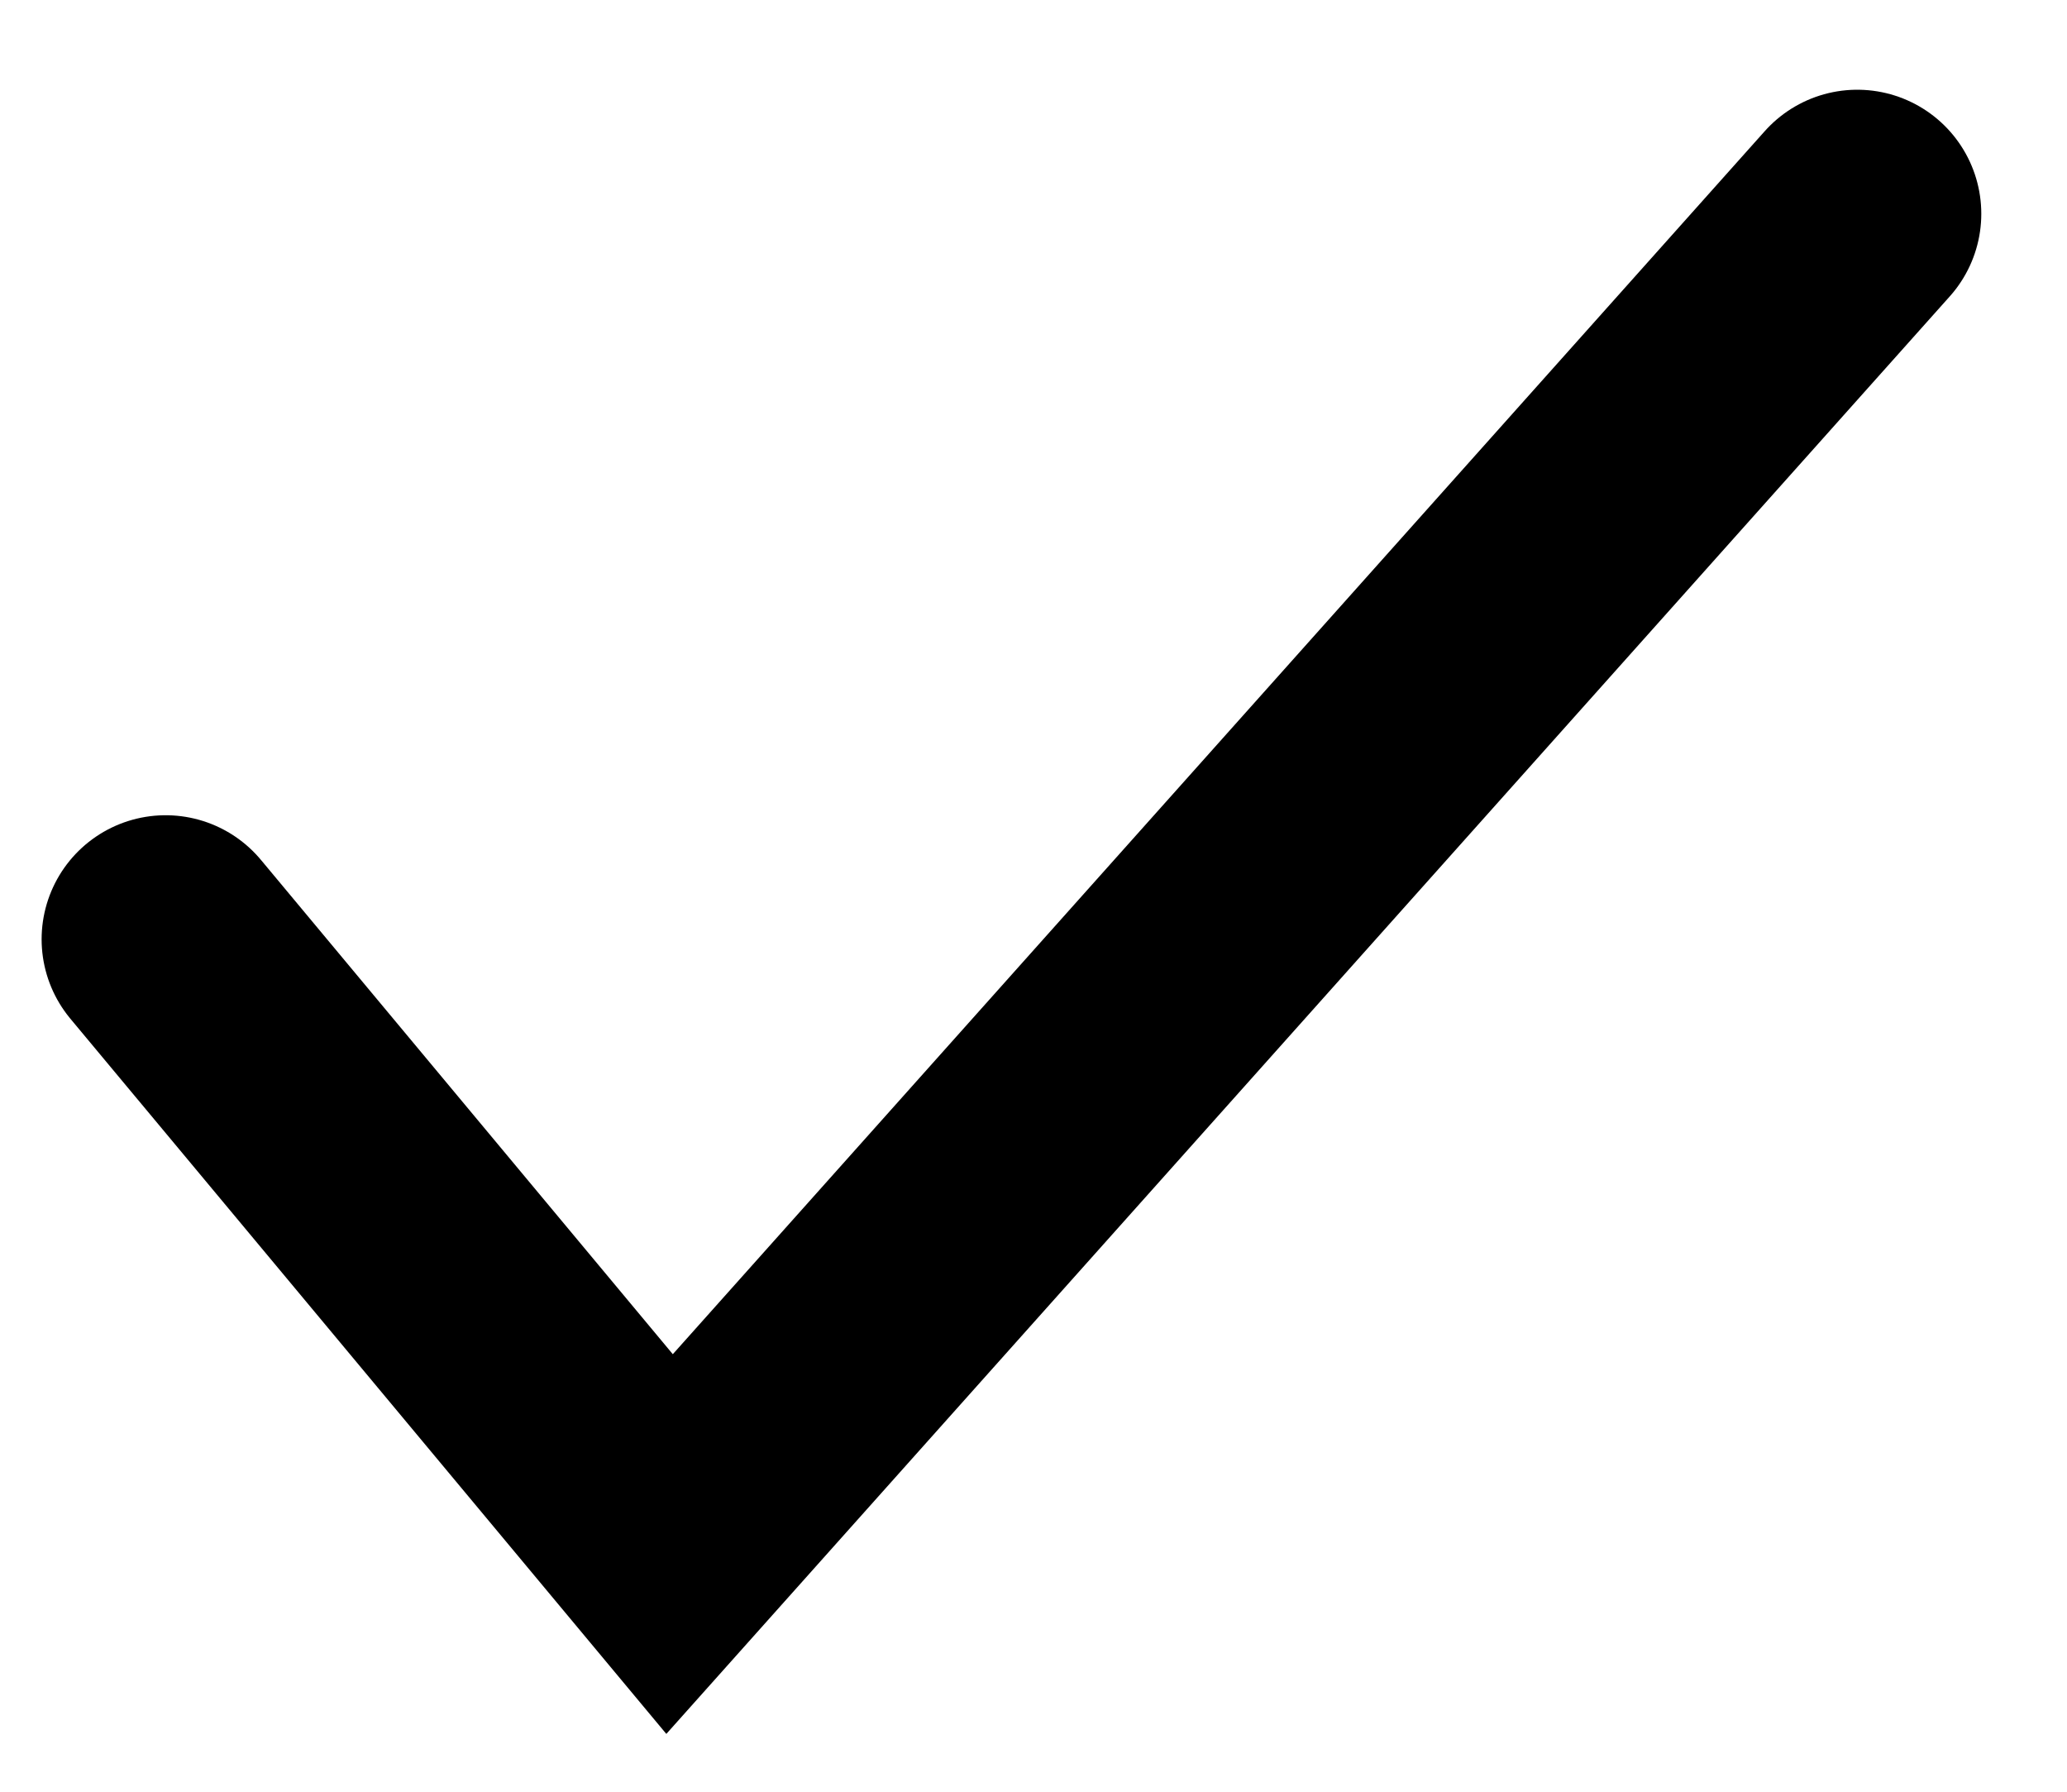
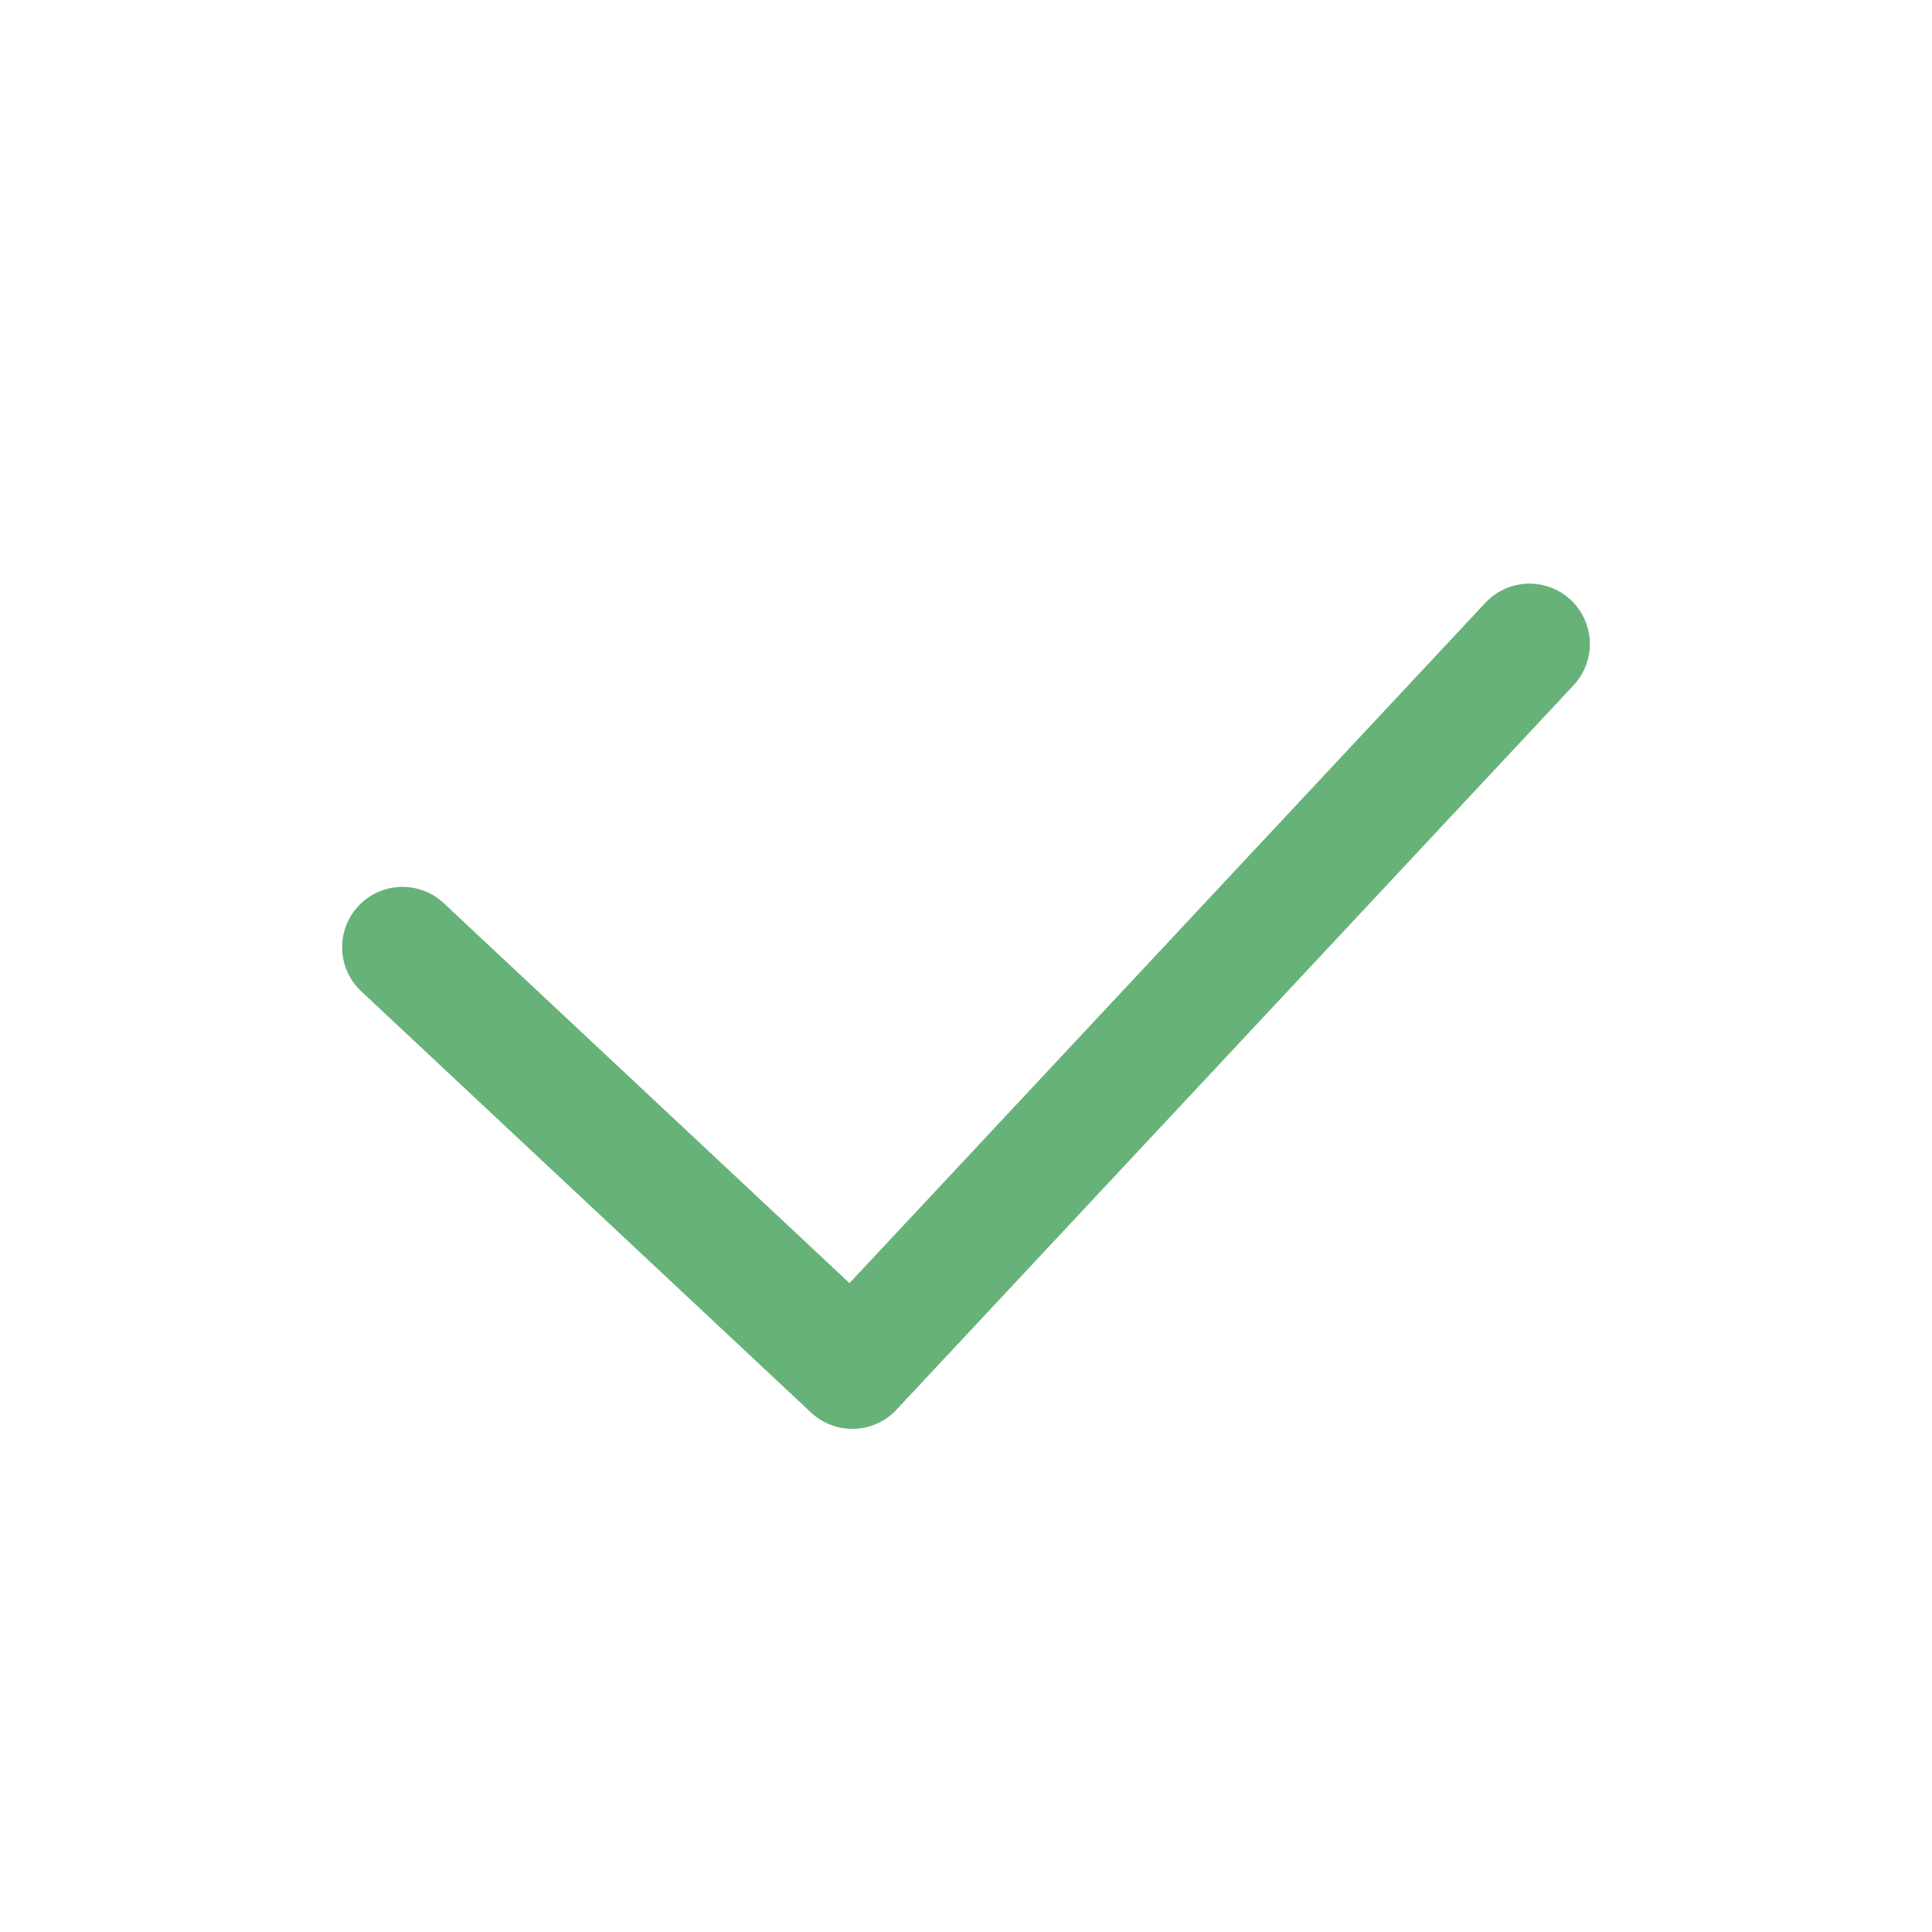
- <svg xmlns="http://www.w3.org/2000/svg" width="15px" height="13px" viewBox="0 0 15 13" version="1.1">
-   <g stroke="none" stroke-width="1" fill="none" fill-rule="evenodd" transform="translate(-68, -570)" stroke-linecap="round">
-     <polyline stroke="#000" stroke-width="1.8" points="69.202 576.815 72.859 581.203 81.478 571.551" />
-   </g>
+ <svg xmlns="http://www.w3.org/2000/svg" width="24" height="24" viewBox="0 0 24 24" fill="none">
+   <path d="M5 11.767L10.588 17L19 8" stroke="#67B279" stroke-width="1.5" stroke-linecap="round" stroke-linejoin="round" />
</svg>
